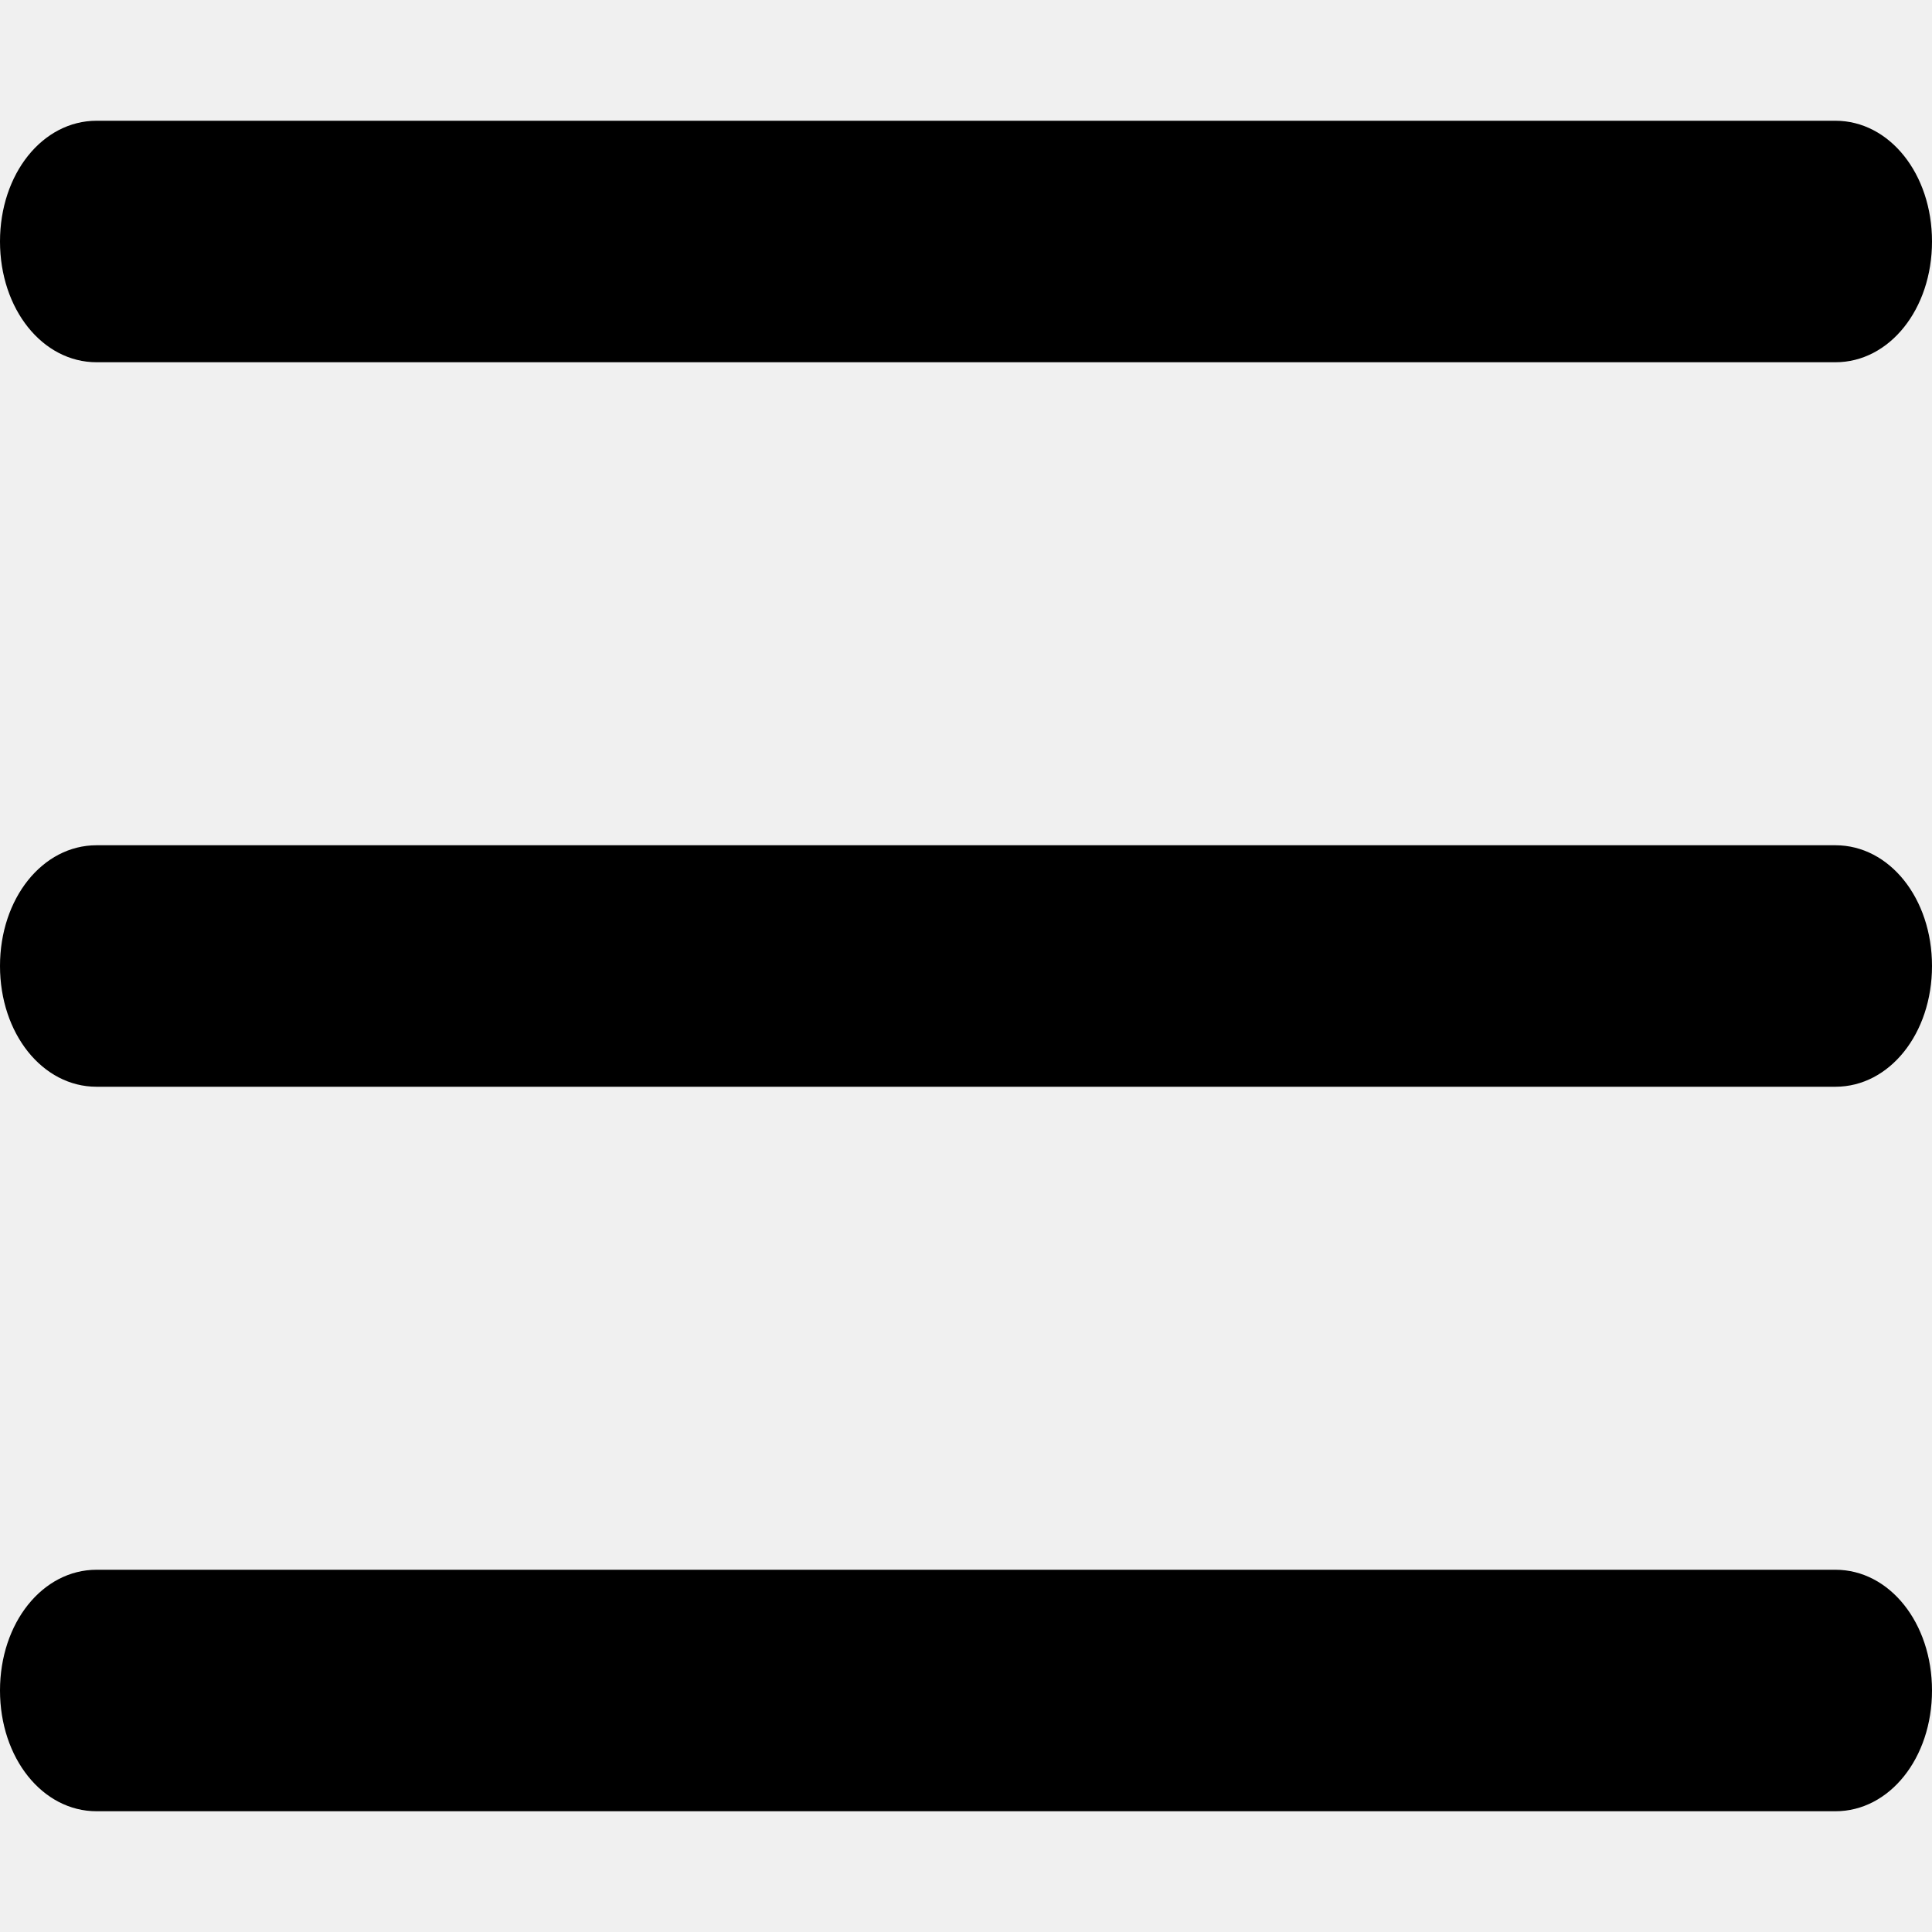
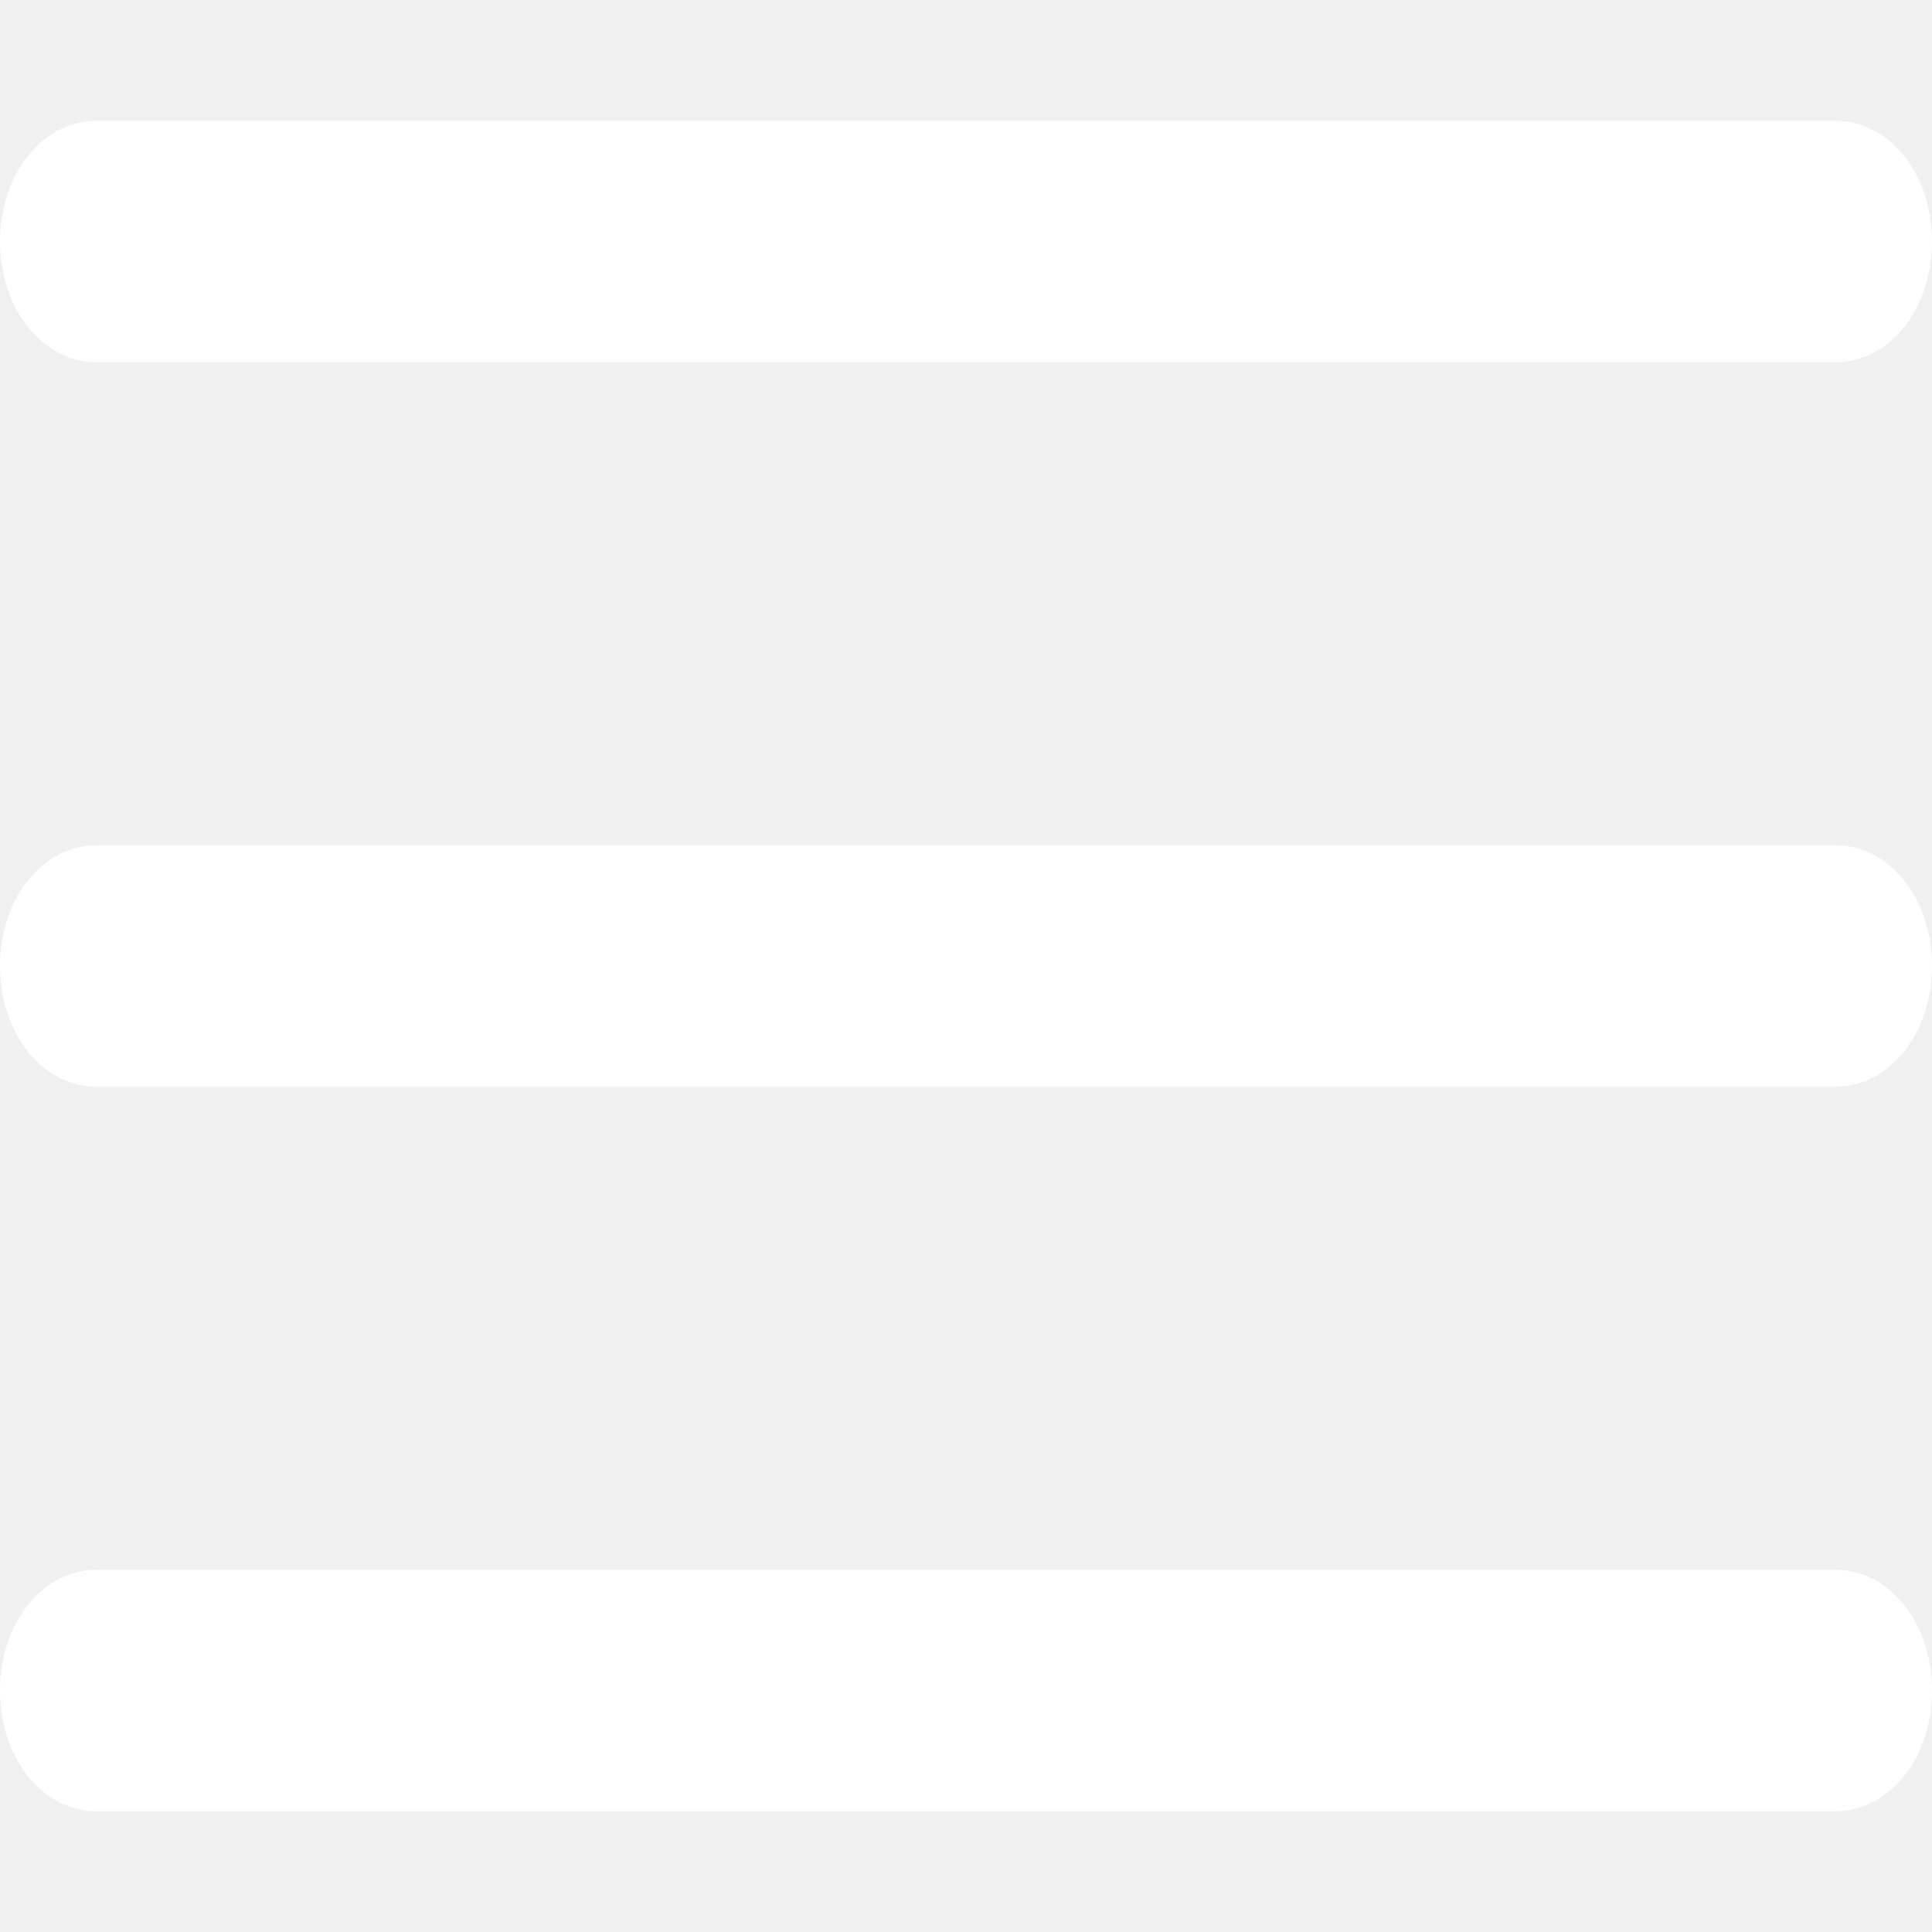
<svg xmlns="http://www.w3.org/2000/svg" width="16px" height="16px" viewBox="0 0 16 16" version="1.1">
  <g id="Icon_Menu_16px" stroke="none" stroke-width="1" fill="none" fill-rule="evenodd">
-     <path d="M15.2,13 C15.648,13 16,13.44 16,14 C16,14.56 15.648,15 15.2,15 L15.2,15 L0.8,15 C0.352,15 0,14.56 0,14 C0,13.44 0.352,13 0.8,13 L0.8,13 Z M15.2,7 C15.648,7 16,7.44 16,8 C16,8.56 15.648,9 15.2,9 L15.2,9 L0.8,9 C0.352,9 0,8.56 0,8 C0,7.44 0.352,7 0.8,7 L0.8,7 Z M15.2,1 C15.648,1 16,1.44 16,2 C16,2.56 15.648,3 15.2,3 L15.2,3 L0.8,3 C0.352,3 0,2.56 0,2 C0,1.44 0.352,1 0.8,1 L0.8,1 Z" id="Combined-Shape" fill="#000000" fill-rule="nonzero" />
+     <path d="M15.2,13 C15.648,13 16,13.44 16,14 C16,14.56 15.648,15 15.2,15 L15.2,15 L0.8,15 C0.352,15 0,14.56 0,14 C0,13.44 0.352,13 0.8,13 L0.8,13 Z M15.2,7 C15.648,7 16,7.44 16,8 C16,8.56 15.648,9 15.2,9 L15.2,9 L0.8,9 C0.352,9 0,8.56 0,8 C0,7.44 0.352,7 0.8,7 L0.8,7 Z M15.2,1 C15.648,1 16,1.44 16,2 C16,2.56 15.648,3 15.2,3 L15.2,3 L0.8,3 C0.352,3 0,2.56 0,2 C0,1.44 0.352,1 0.8,1 L0.8,1 Z" id="Combined-Shape" fill="#ffffff" fill-rule="nonzero" />
  </g>
</svg>
